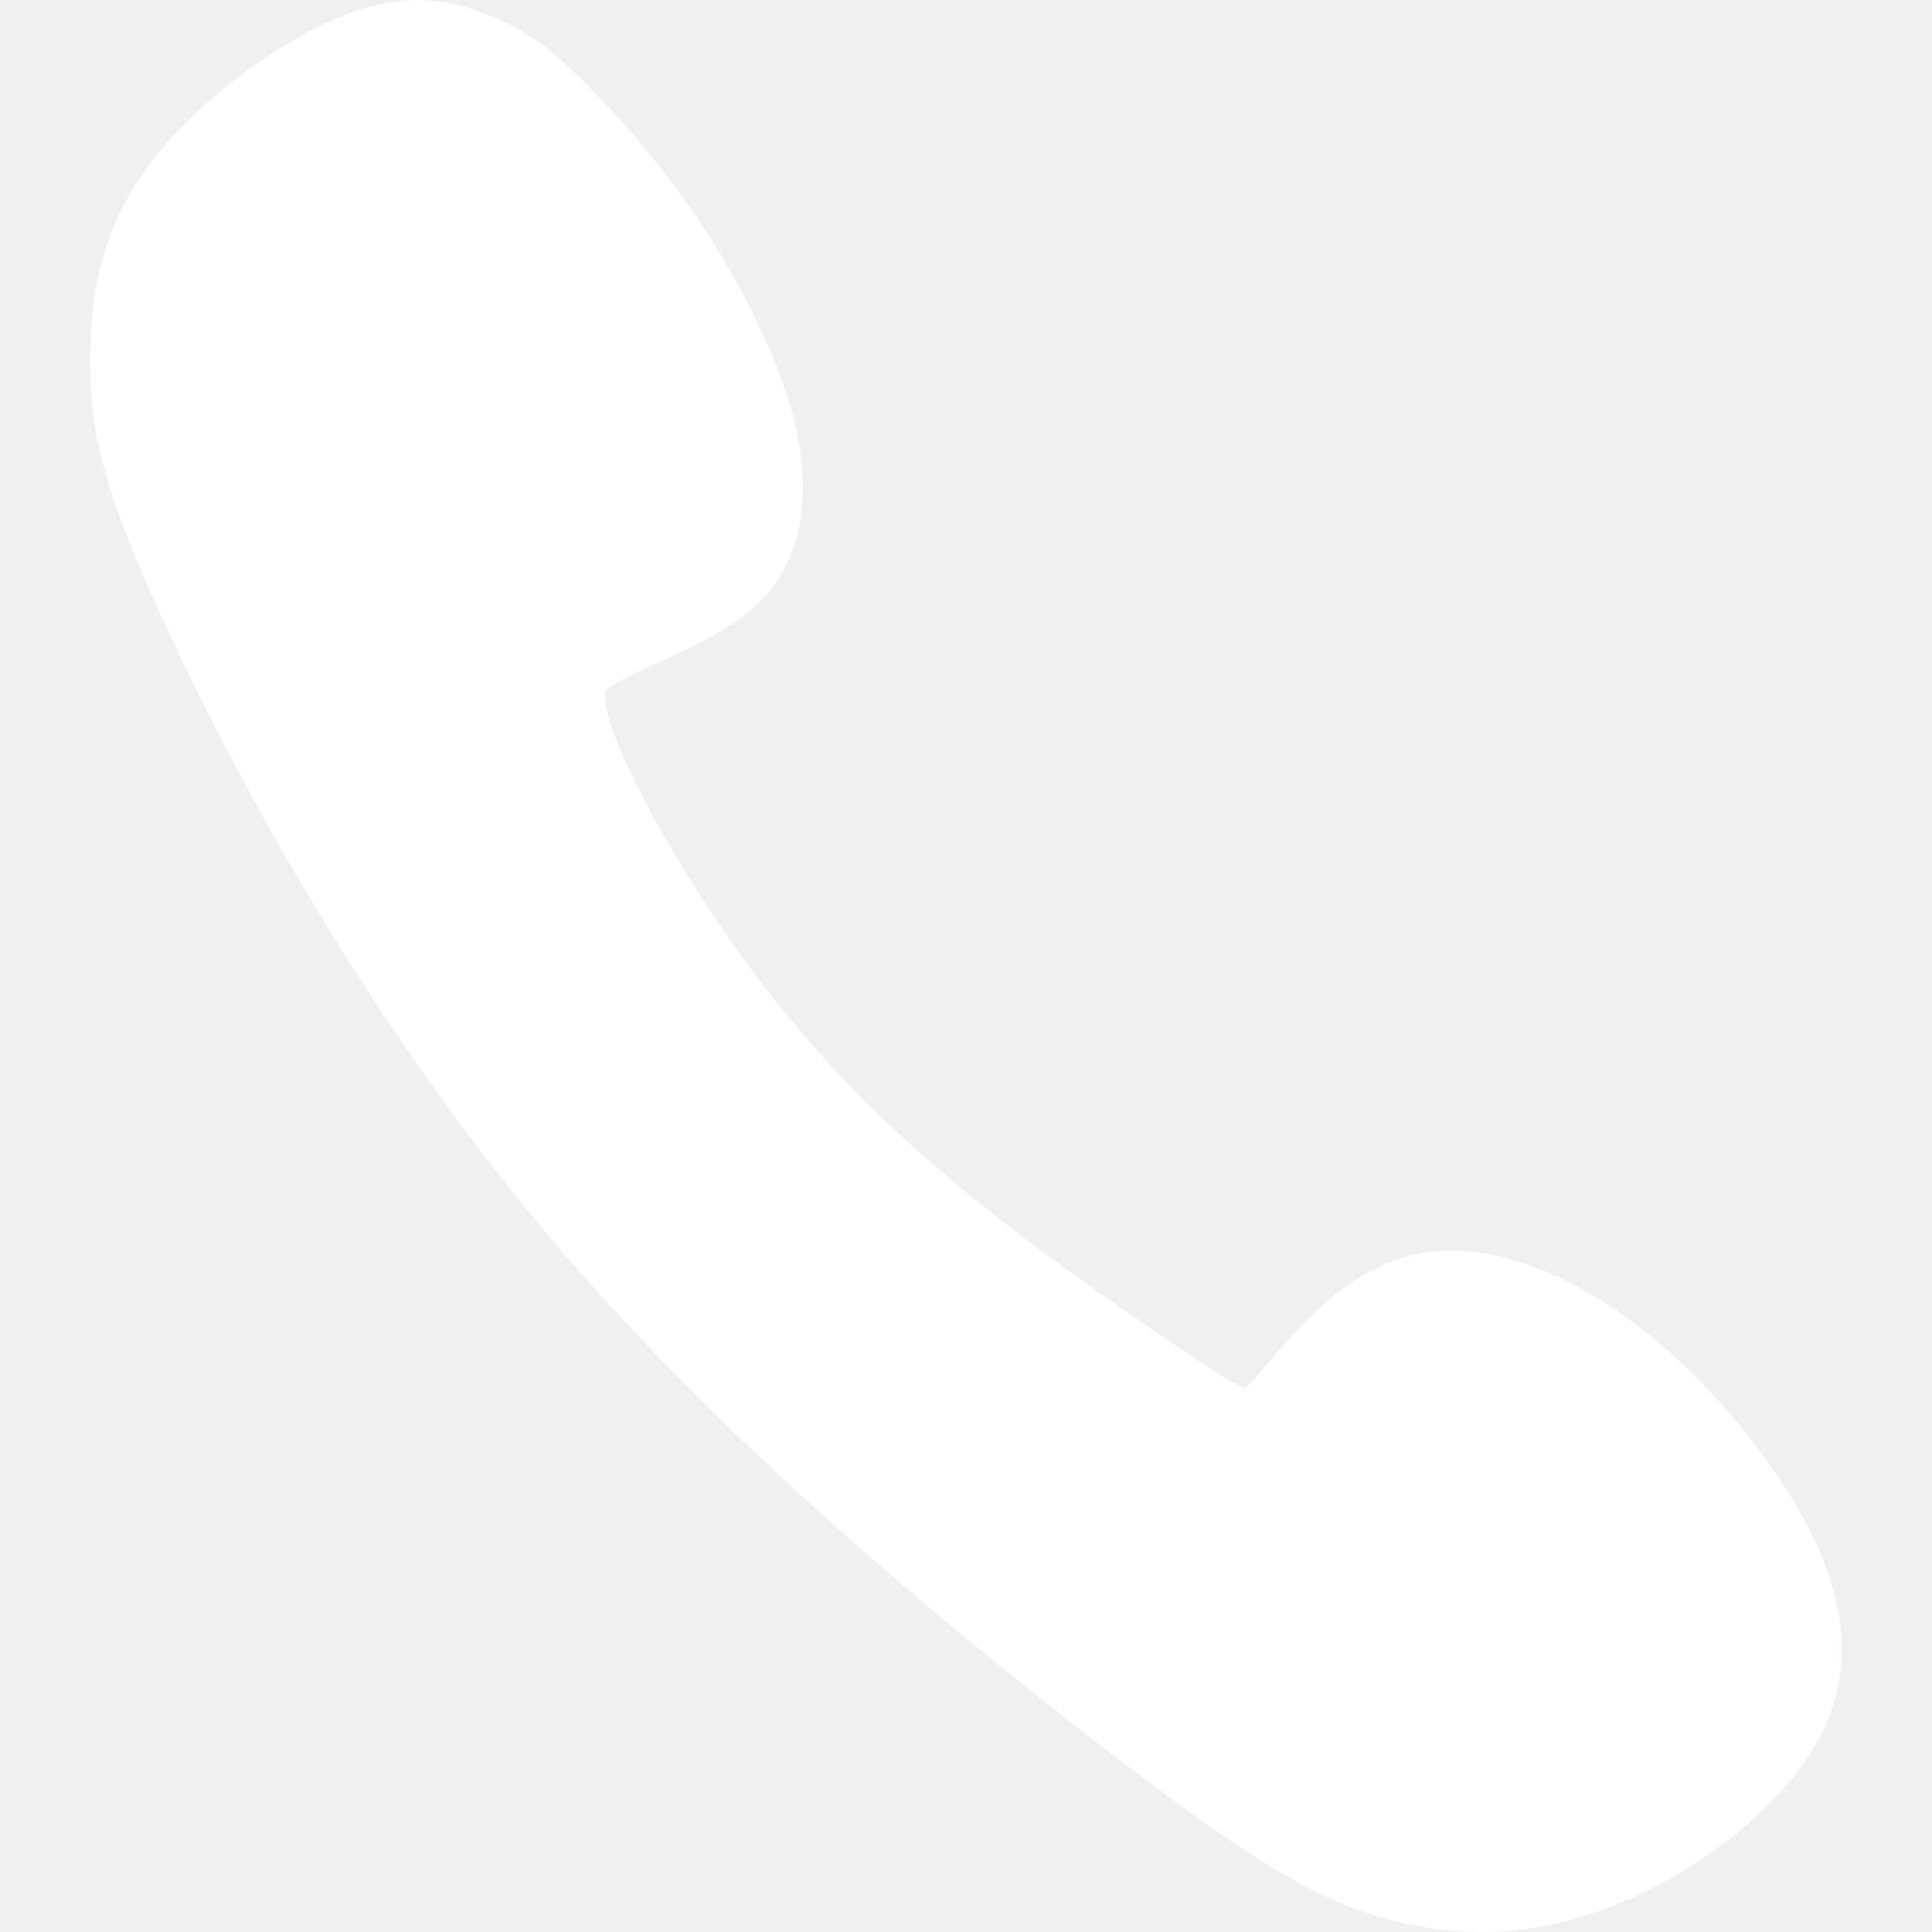
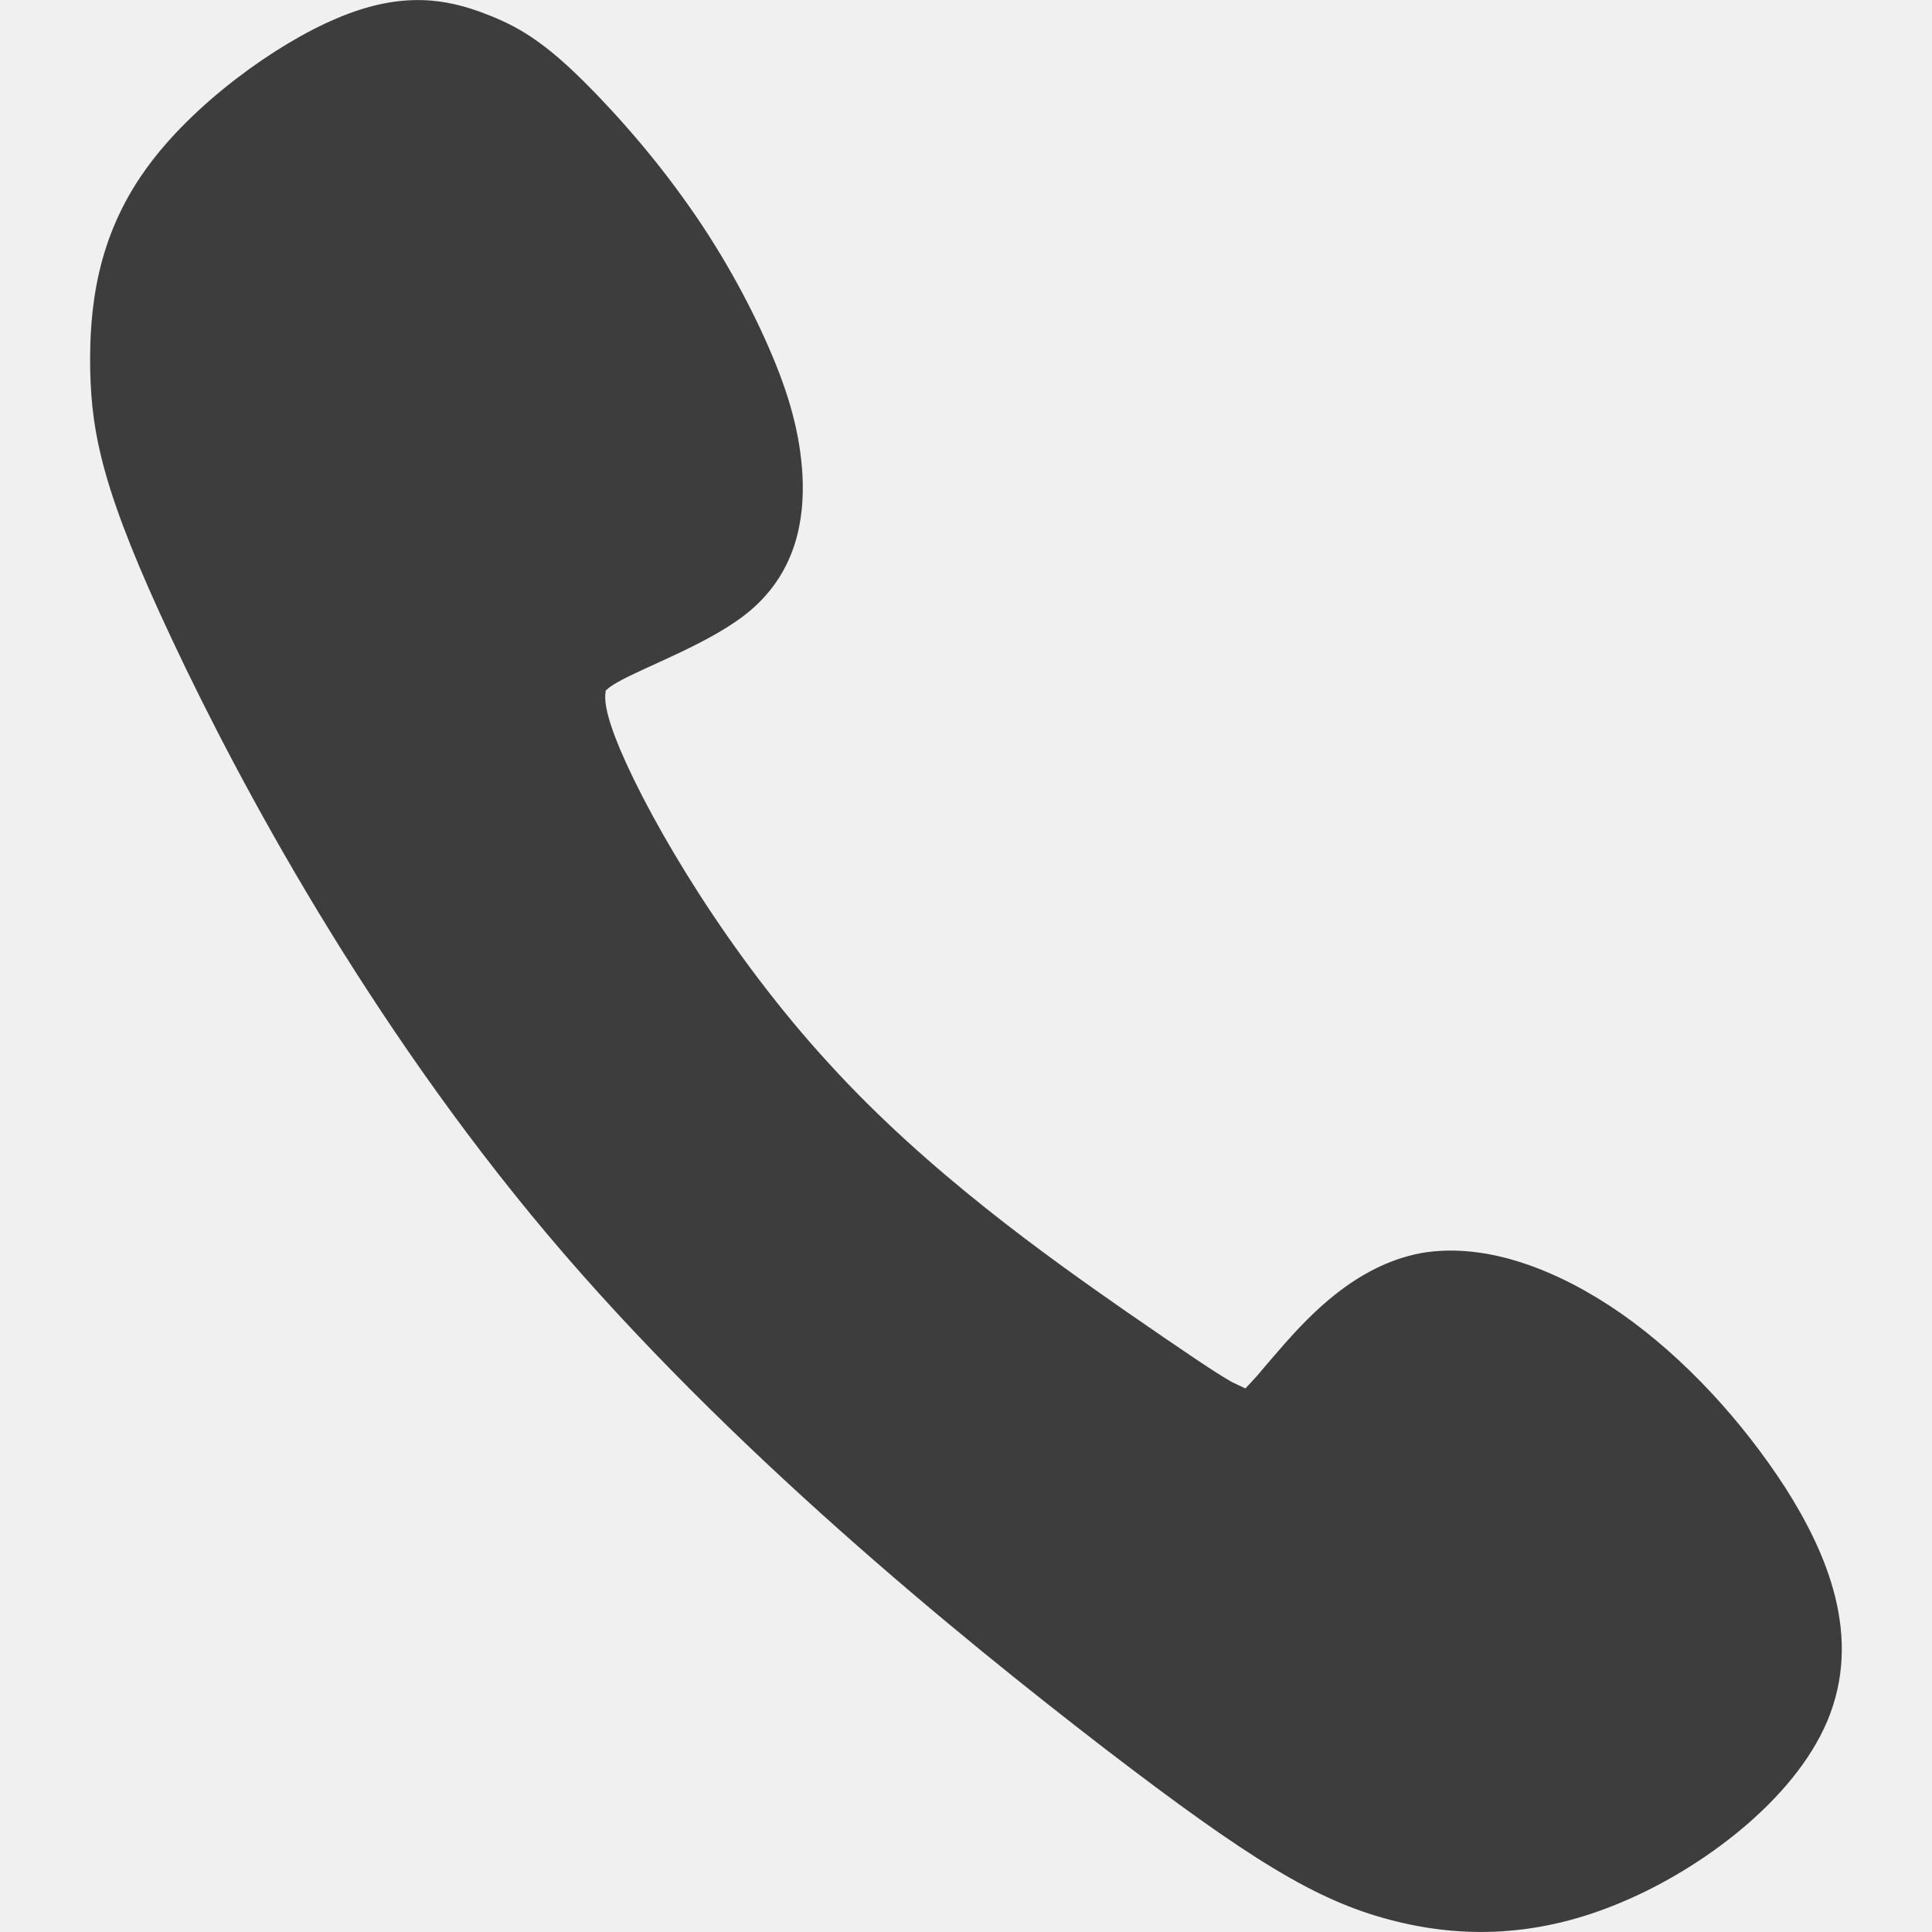
<svg xmlns="http://www.w3.org/2000/svg" version="1.1" id="svg2" x="0px" y="0px" width="26px" height="26px" viewBox="0 0 26 26" enable-background="new 0 0 26 26" xml:space="preserve">
-   <path id="path3538" fill="#FFFFFF" d="M18.696,25.833c-0.987-0.26-1.885-0.812-3.823-2.297c-1.953-1.504-5.074-4.04-7.5-6.917  C4.946,13.74,3.23,10.554,2.313,8.602c-0.92-1.956-1.08-2.743-1.099-3.618C1.2,4.167,1.296,3.199,1.966,2.272  c0.628-0.875,1.748-1.68,2.562-2.023C5.434-0.14,6.037,0.006,6.477,0.165c0.421,0.156,0.738,0.33,1.201,0.759  C8.111,1.33,8.708,1.984,9.197,2.669c0.496,0.684,0.884,1.399,1.149,2.009c0.27,0.616,0.423,1.156,0.454,1.729  c0.027,0.569-0.076,1.279-0.707,1.813C9.584,8.649,8.691,8.964,8.309,9.182C8.234,9.225,8.191,9.255,8.152,9.293  C8.13,9.413,8.148,9.614,8.343,10.08c0.426,1.007,1.476,2.78,2.818,4.238c1.328,1.459,2.953,2.606,3.995,3.332  c0.817,0.564,1.202,0.825,1.426,0.951l0.178,0.085l0.154-0.166c0.079-0.095,0.193-0.229,0.375-0.437  c0.316-0.352,0.947-1.053,1.838-1.219c0.893-0.154,1.876,0.246,2.7,0.822c0.846,0.594,1.621,1.443,2.201,2.338  c0.553,0.871,1.045,1.999,0.562,3.143c-0.451,1.062-1.69,1.98-2.746,2.425C20.725,26.07,19.68,26.096,18.696,25.833z" />
+   <path id="path3538" fill="#3D3D3D" d="M18.695,25.833c-0.986-0.26-1.885-0.812-3.822-2.297c-1.953-1.504-5.074-4.04-7.5-6.917  c-2.427-2.879-4.143-6.065-5.06-8.017c-0.92-1.956-1.08-2.743-1.099-3.618C1.2,4.167,1.296,3.199,1.966,2.272  c0.628-0.875,1.748-1.68,2.562-2.023C5.434-0.14,6.037,0.006,6.477,0.165c0.421,0.156,0.738,0.33,1.201,0.759  c0.433,0.406,1.03,1.06,1.519,1.745c0.496,0.684,0.884,1.399,1.149,2.009c0.27,0.616,0.423,1.156,0.454,1.729  c0.027,0.569-0.076,1.279-0.707,1.813C9.584,8.649,8.691,8.964,8.309,9.182C8.234,9.225,8.191,9.255,8.152,9.293  C8.13,9.413,8.148,9.614,8.343,10.08c0.426,1.007,1.476,2.78,2.818,4.238c1.328,1.459,2.953,2.605,3.995,3.332  c0.816,0.563,1.201,0.824,1.426,0.951l0.178,0.084l0.154-0.166c0.079-0.095,0.193-0.229,0.375-0.437  c0.316-0.353,0.947-1.054,1.838-1.219c0.893-0.154,1.876,0.245,2.7,0.821c0.846,0.594,1.621,1.443,2.2,2.338  c0.554,0.871,1.046,2,0.562,3.144c-0.451,1.062-1.689,1.979-2.746,2.425C20.725,26.07,19.68,26.096,18.695,25.833z" />
</svg>
